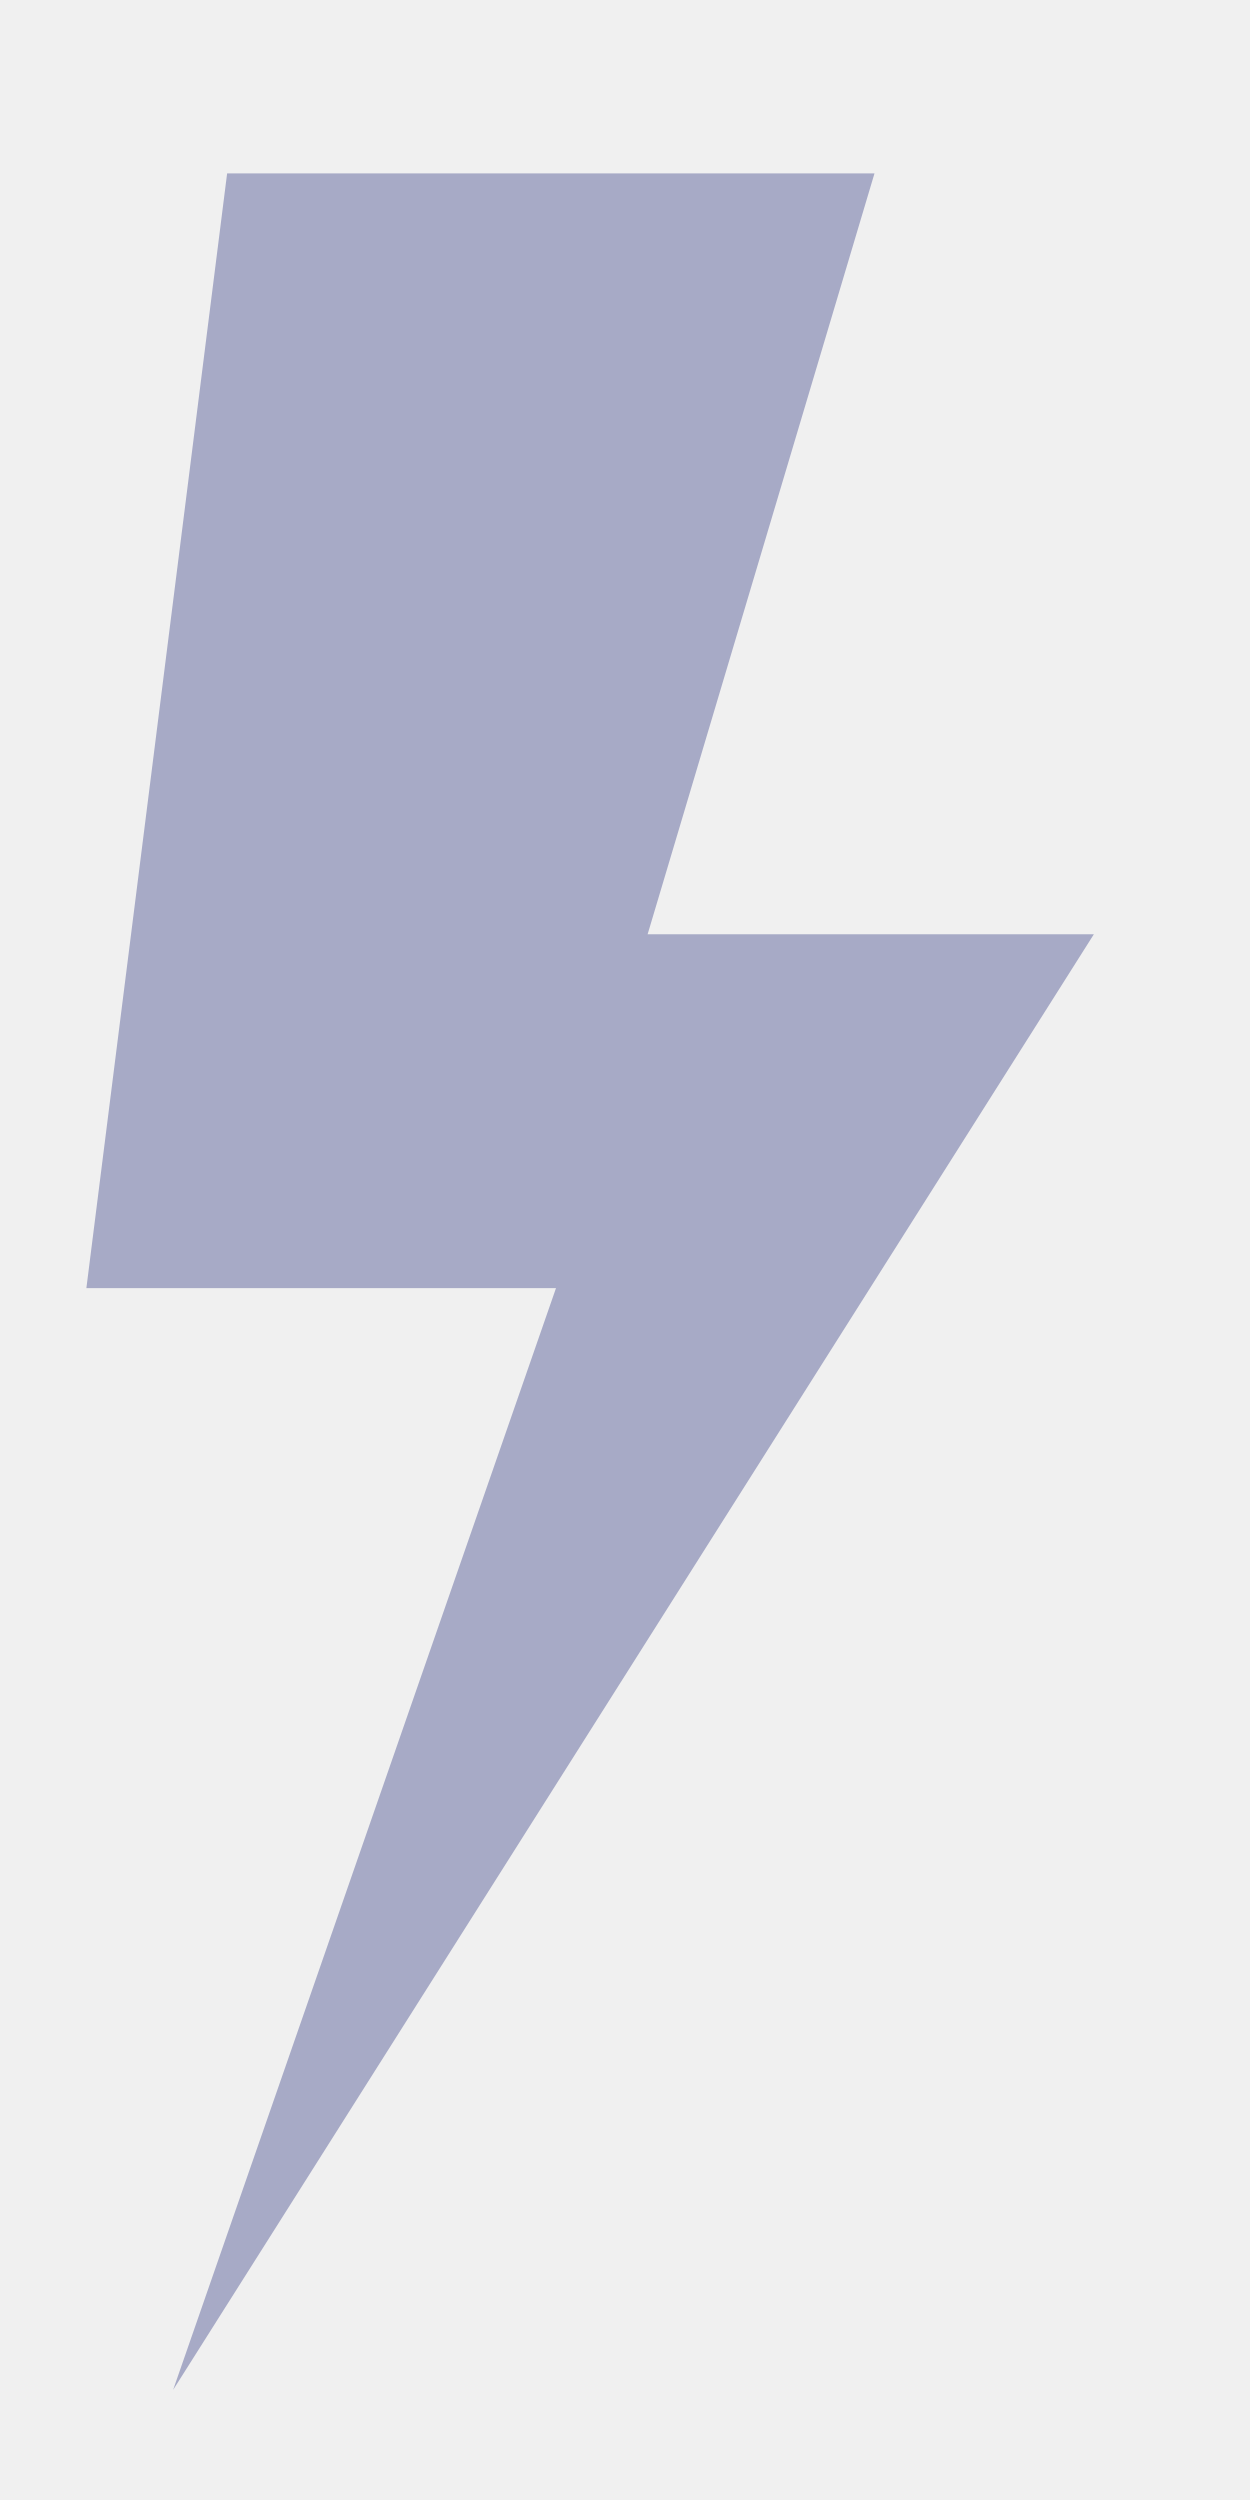
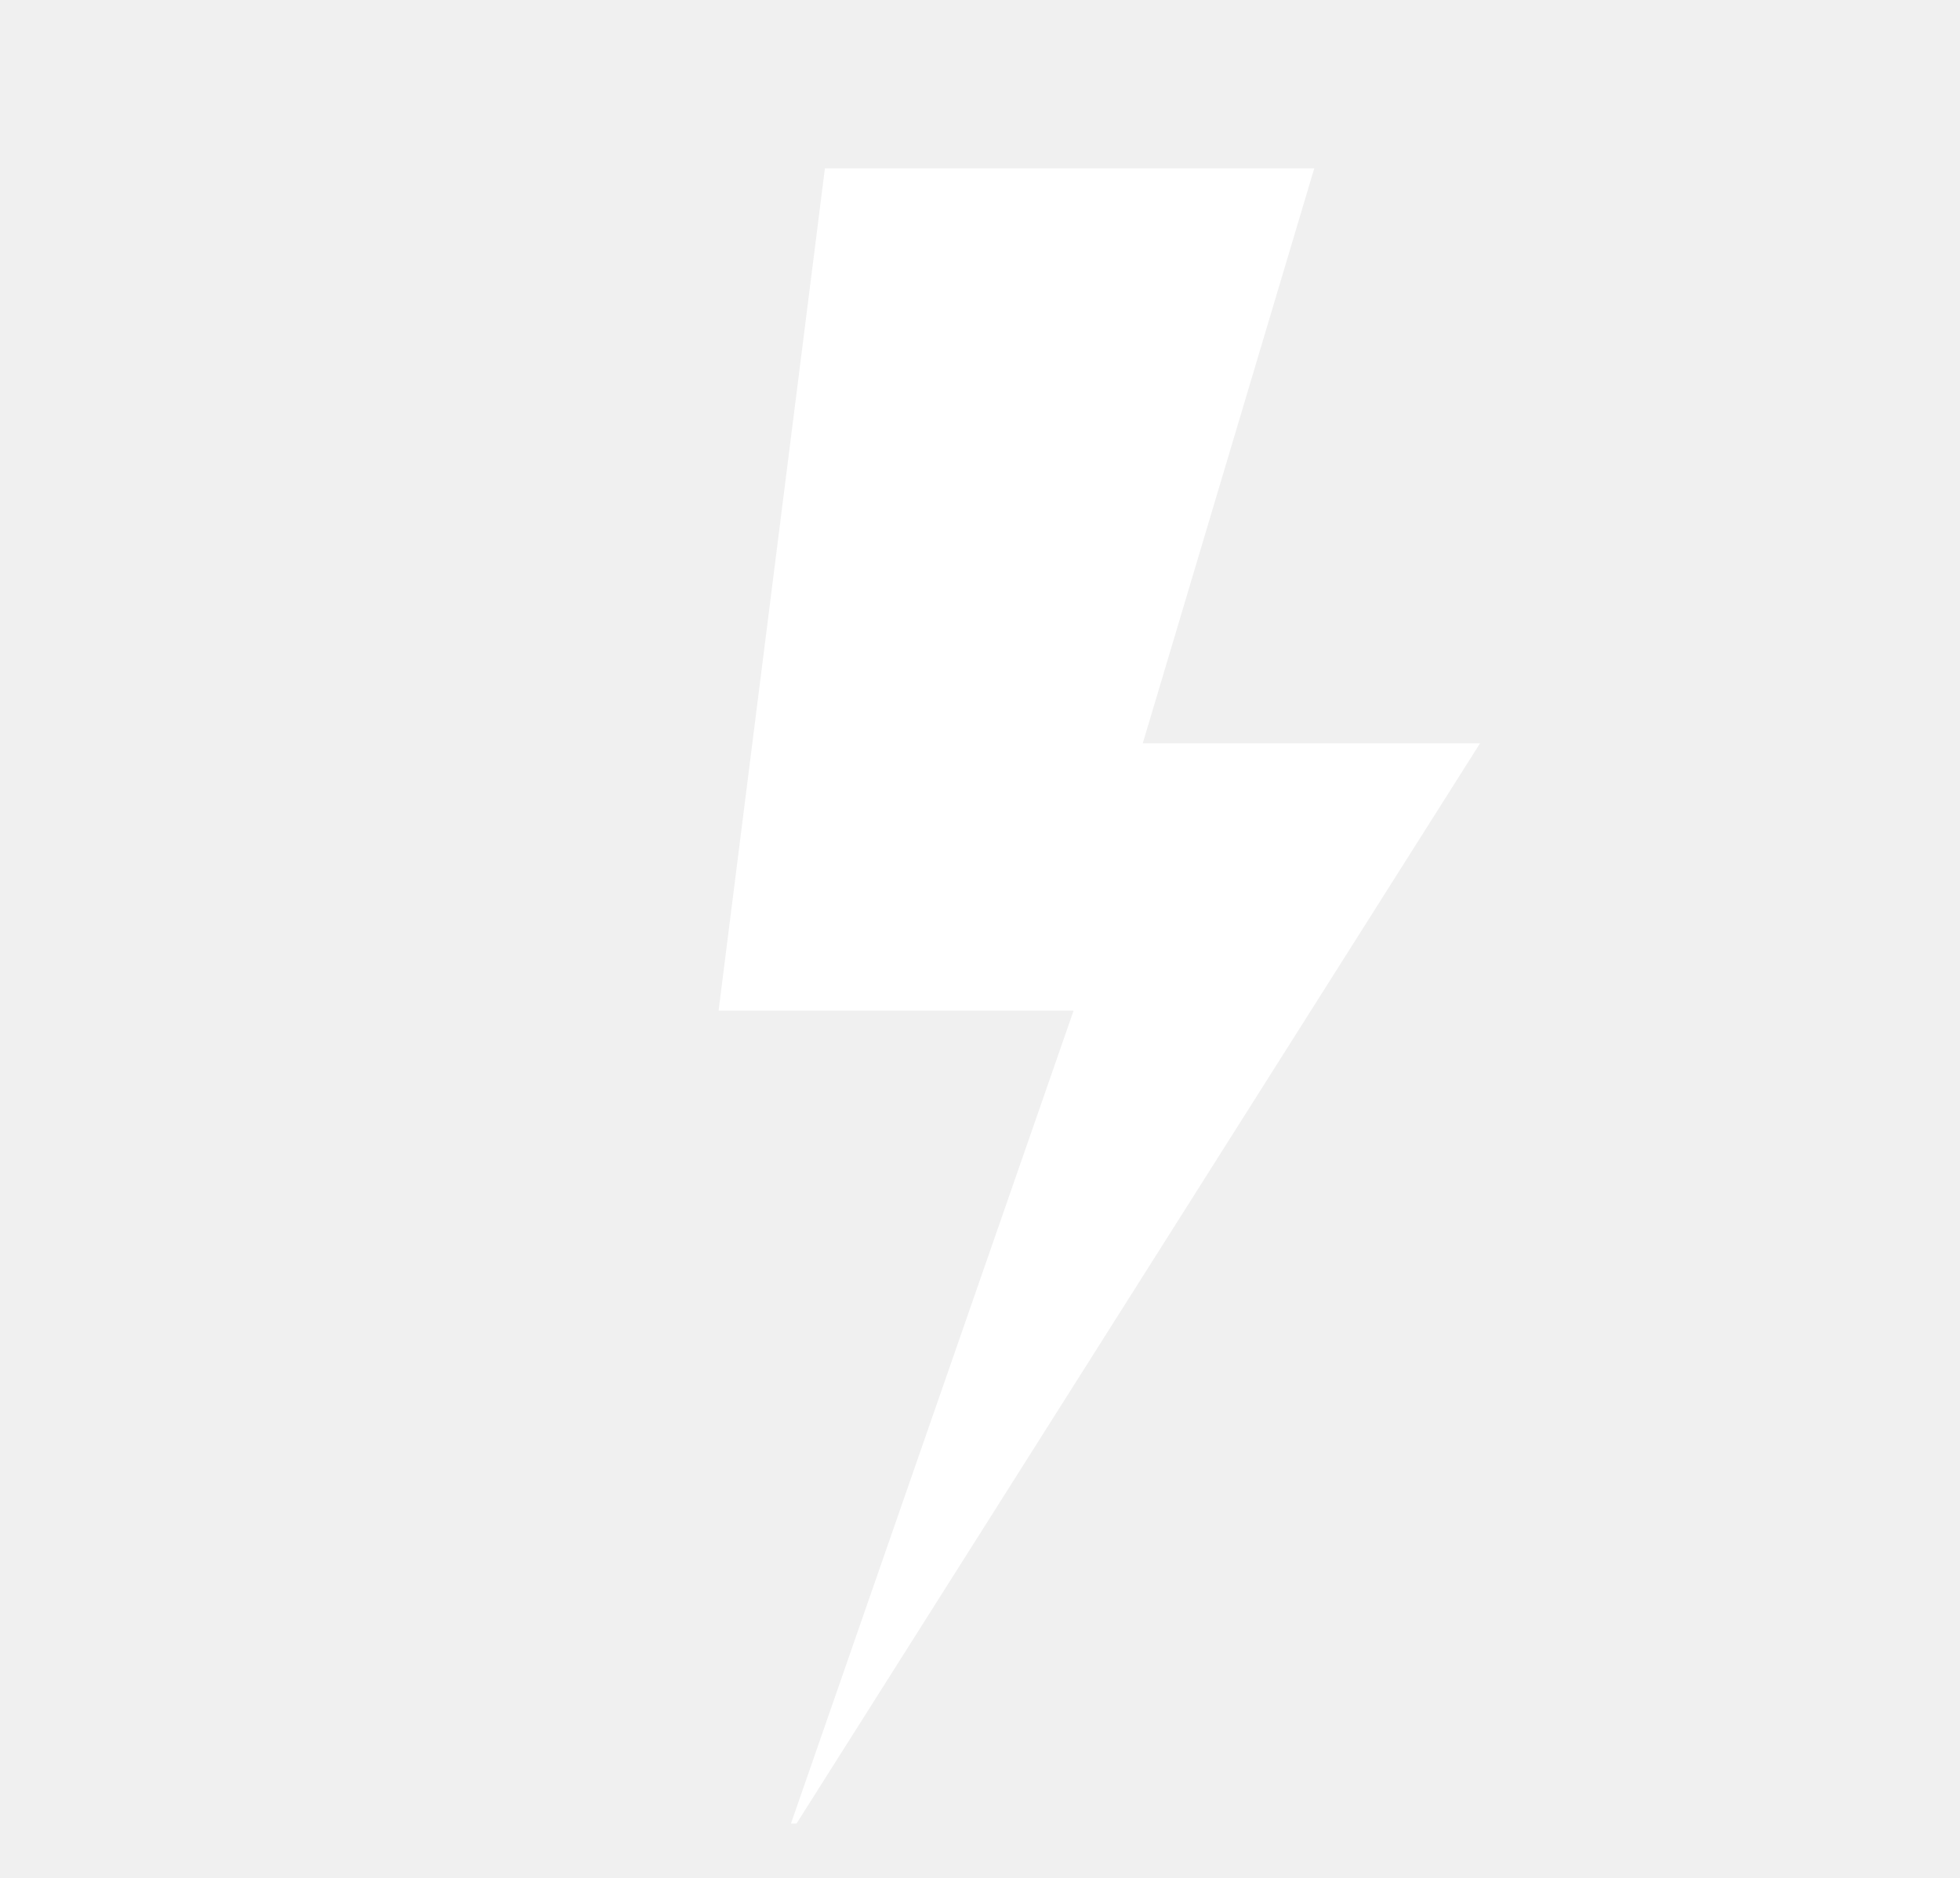
- <svg xmlns="http://www.w3.org/2000/svg" width="10" height="20" viewBox="0 0 10 20" fill="#ADB5BD">
-   <path d="M6.996 1.387L5.181 7.474L8.751 7.474L1.385 19.119L4.448 10.305L0.691 10.305L1.817 1.387L6.996 1.387Z" fill="#A7AAC6" />
+ <svg xmlns="http://www.w3.org/2000/svg" width="24" height="23" viewBox="0 0 24 23" fill="none">
+   <g clip-path="url(#clip0_3276_99734)">
+     <path d="M16.093 2.062L13.993 9.104L18.123 9.104L9.602 22.574L13.146 12.378L8.799 12.378L10.101 2.062L16.093 2.062Z" fill="white" />
+   </g>
+   <defs>
+     <clipPath id="clip0_3276_99734">
+       <rect width="24" height="21.714" fill="white" transform="translate(0 0.620911)" />
+     </clipPath>
+   </defs>
</svg>
